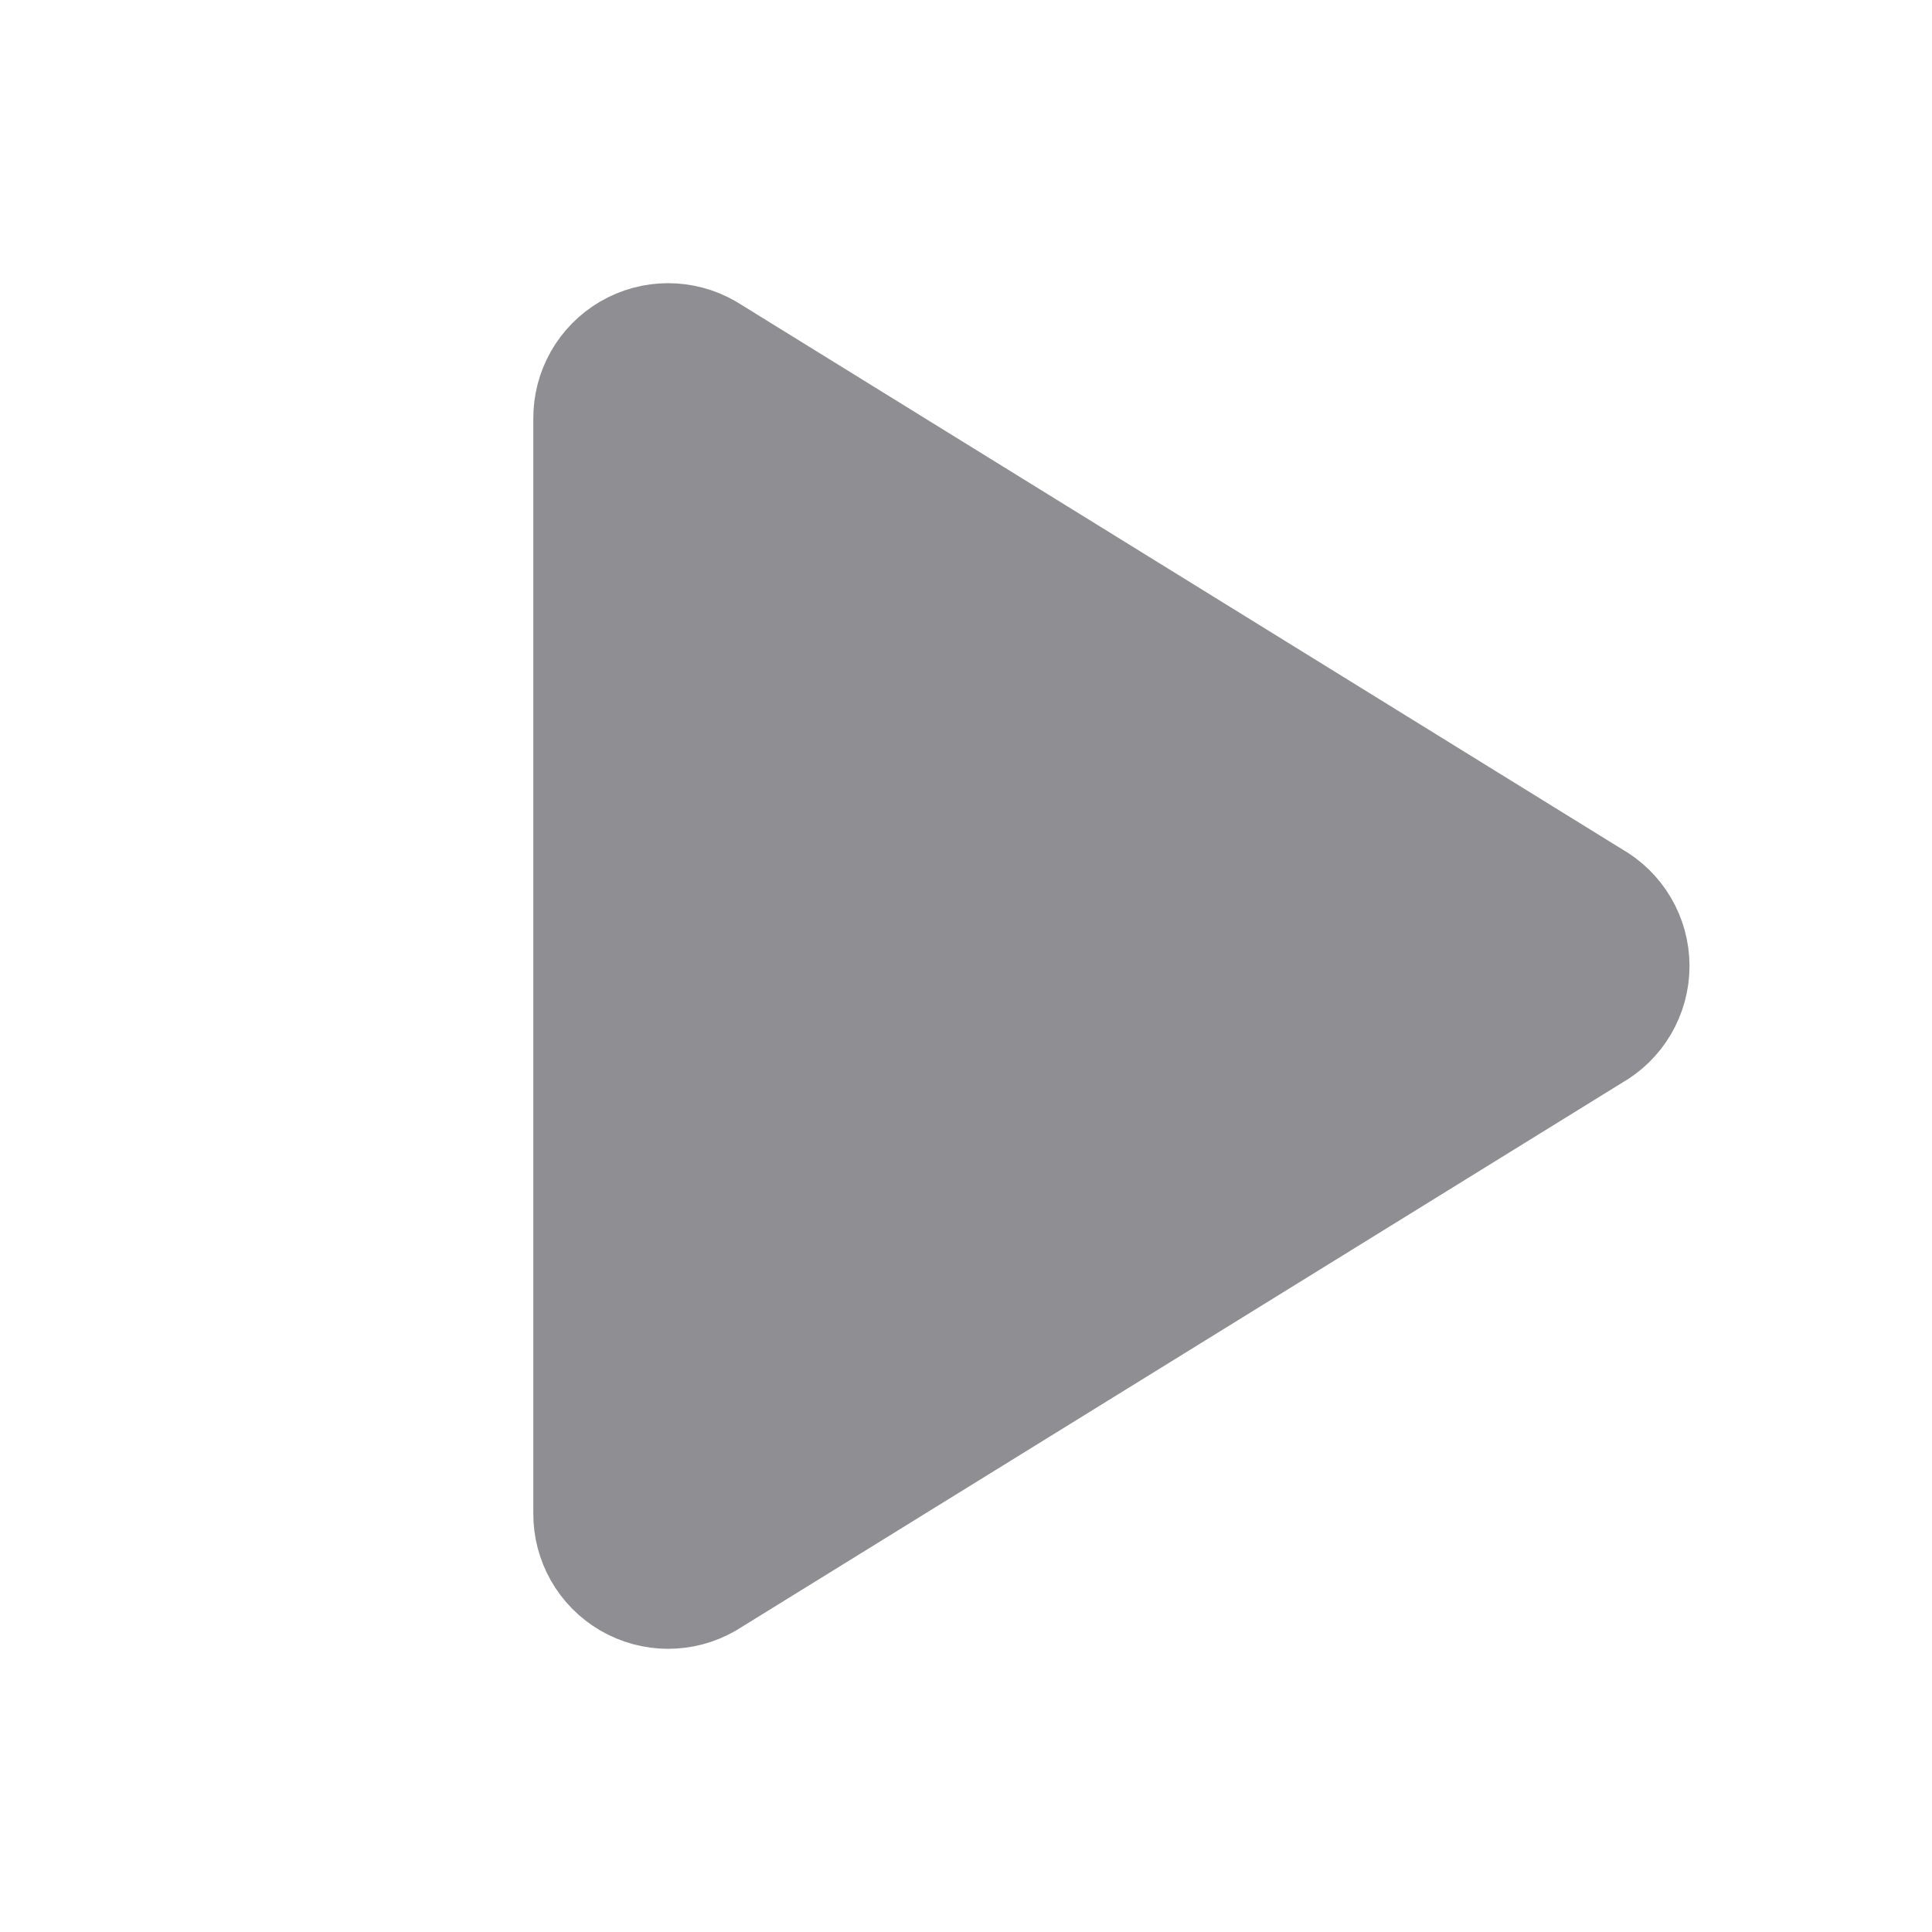
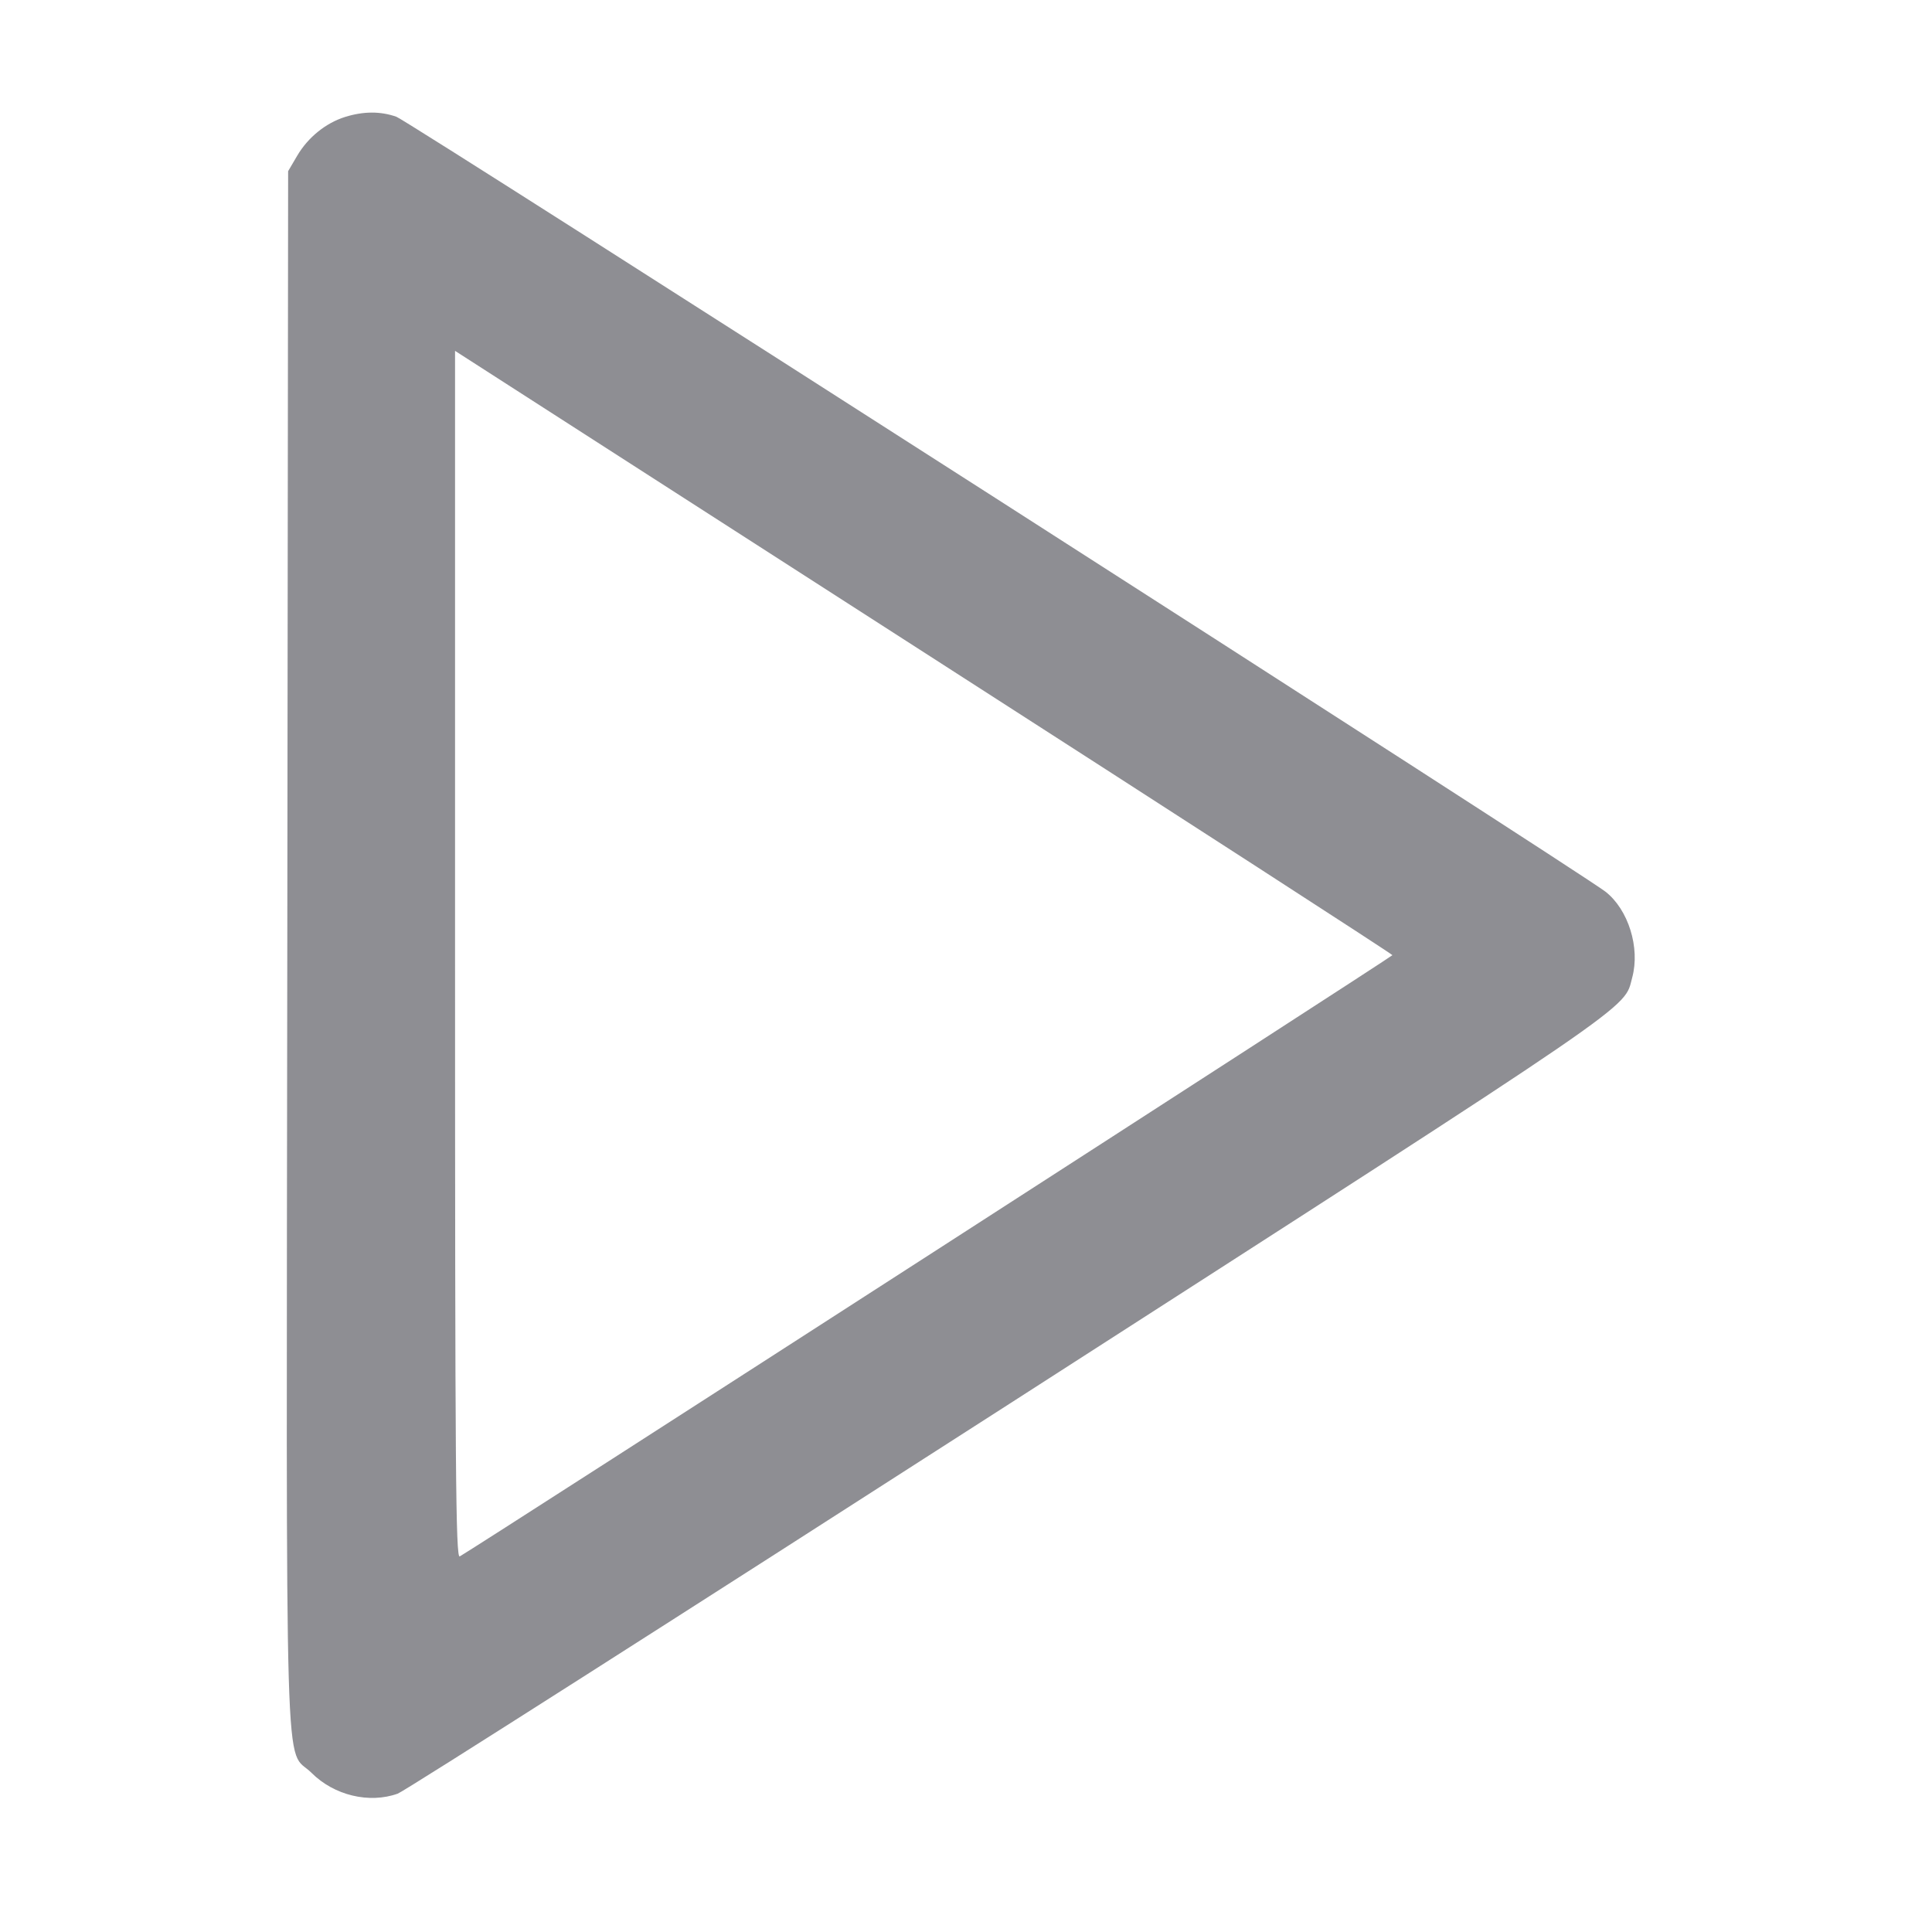
- <svg xmlns="http://www.w3.org/2000/svg" width="48" height="48" viewBox="0 0 24 24" fill="none" stroke="#8e8e93" stroke-width="1.75" stroke-linecap="round" stroke-linejoin="round">
-   <path d="M7.5 5.2v13.6a.8.8 0 0 0 1.2.7l11-6.8a.8.8 0 0 0 0-1.4l-11-6.8a.8.8 0 0 0-1.2.7z" fill="#8e8e93" />
+ <svg xmlns="http://www.w3.org/2000/svg" width="48" height="48" viewBox="1416.387 627.504 67.281 67.281" fill="#8e8e93">
+   <path d="M1428.403,631.577c-0.672,0.211 -1.289,0.71 -1.665,1.348l-0.317,0.54l-0.029,27.065c-0.035,30.385 -0.112,27.758 0.846,28.715c0.784,0.784 2.008,1.077 3,0.722c0.226,-0.079 9.808,-6.189 21.296,-13.572c22.242,-14.3 21.39,-13.719 21.695,-14.852c0.279,-1.036 -0.135,-2.363 -0.931,-2.986c-0.898,-0.699 -41.671,-26.833 -42.105,-26.986c-0.555,-0.197 -1.148,-0.194 -1.791,0.006M1448.892,650.433c8.793,5.651 15.985,10.302 15.985,10.334c0.003,0.047 -31.865,20.592 -32.479,20.938c-0.141,0.079 -0.164,-2.883 -0.164,-20.944v-21.038l0.338,0.217c0.185,0.12 7.53,4.841 16.32,10.493" />
</svg>
